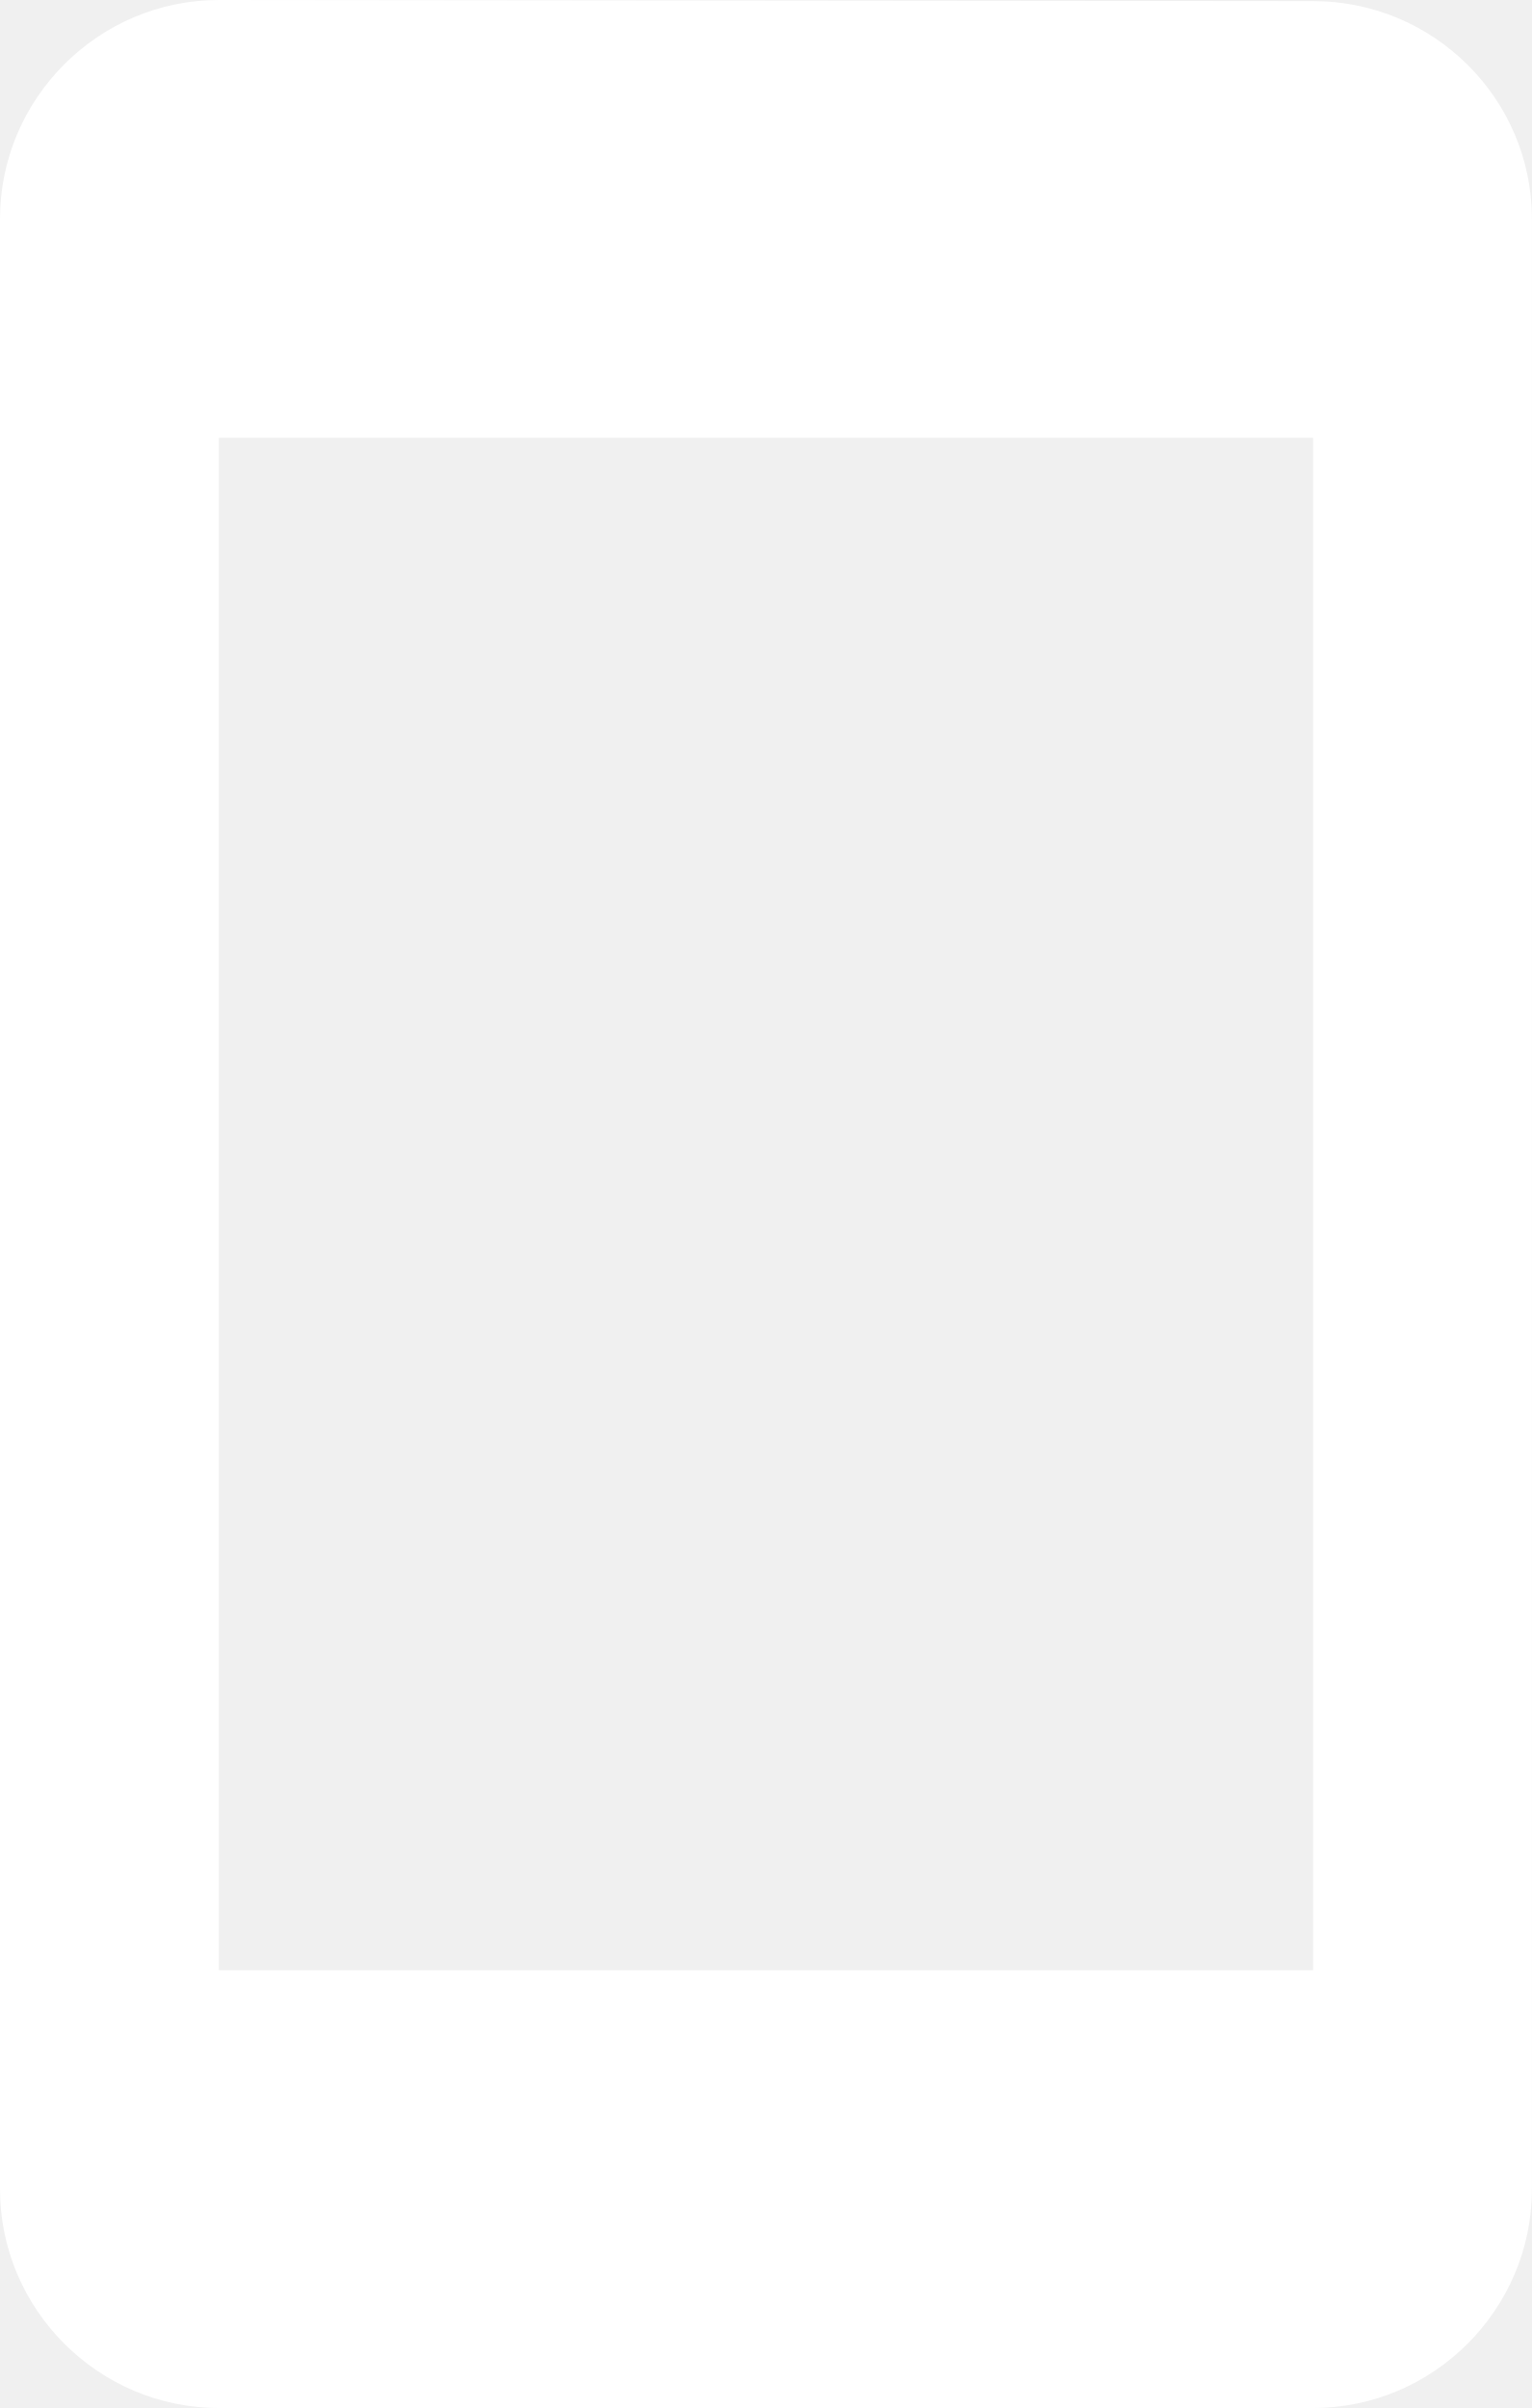
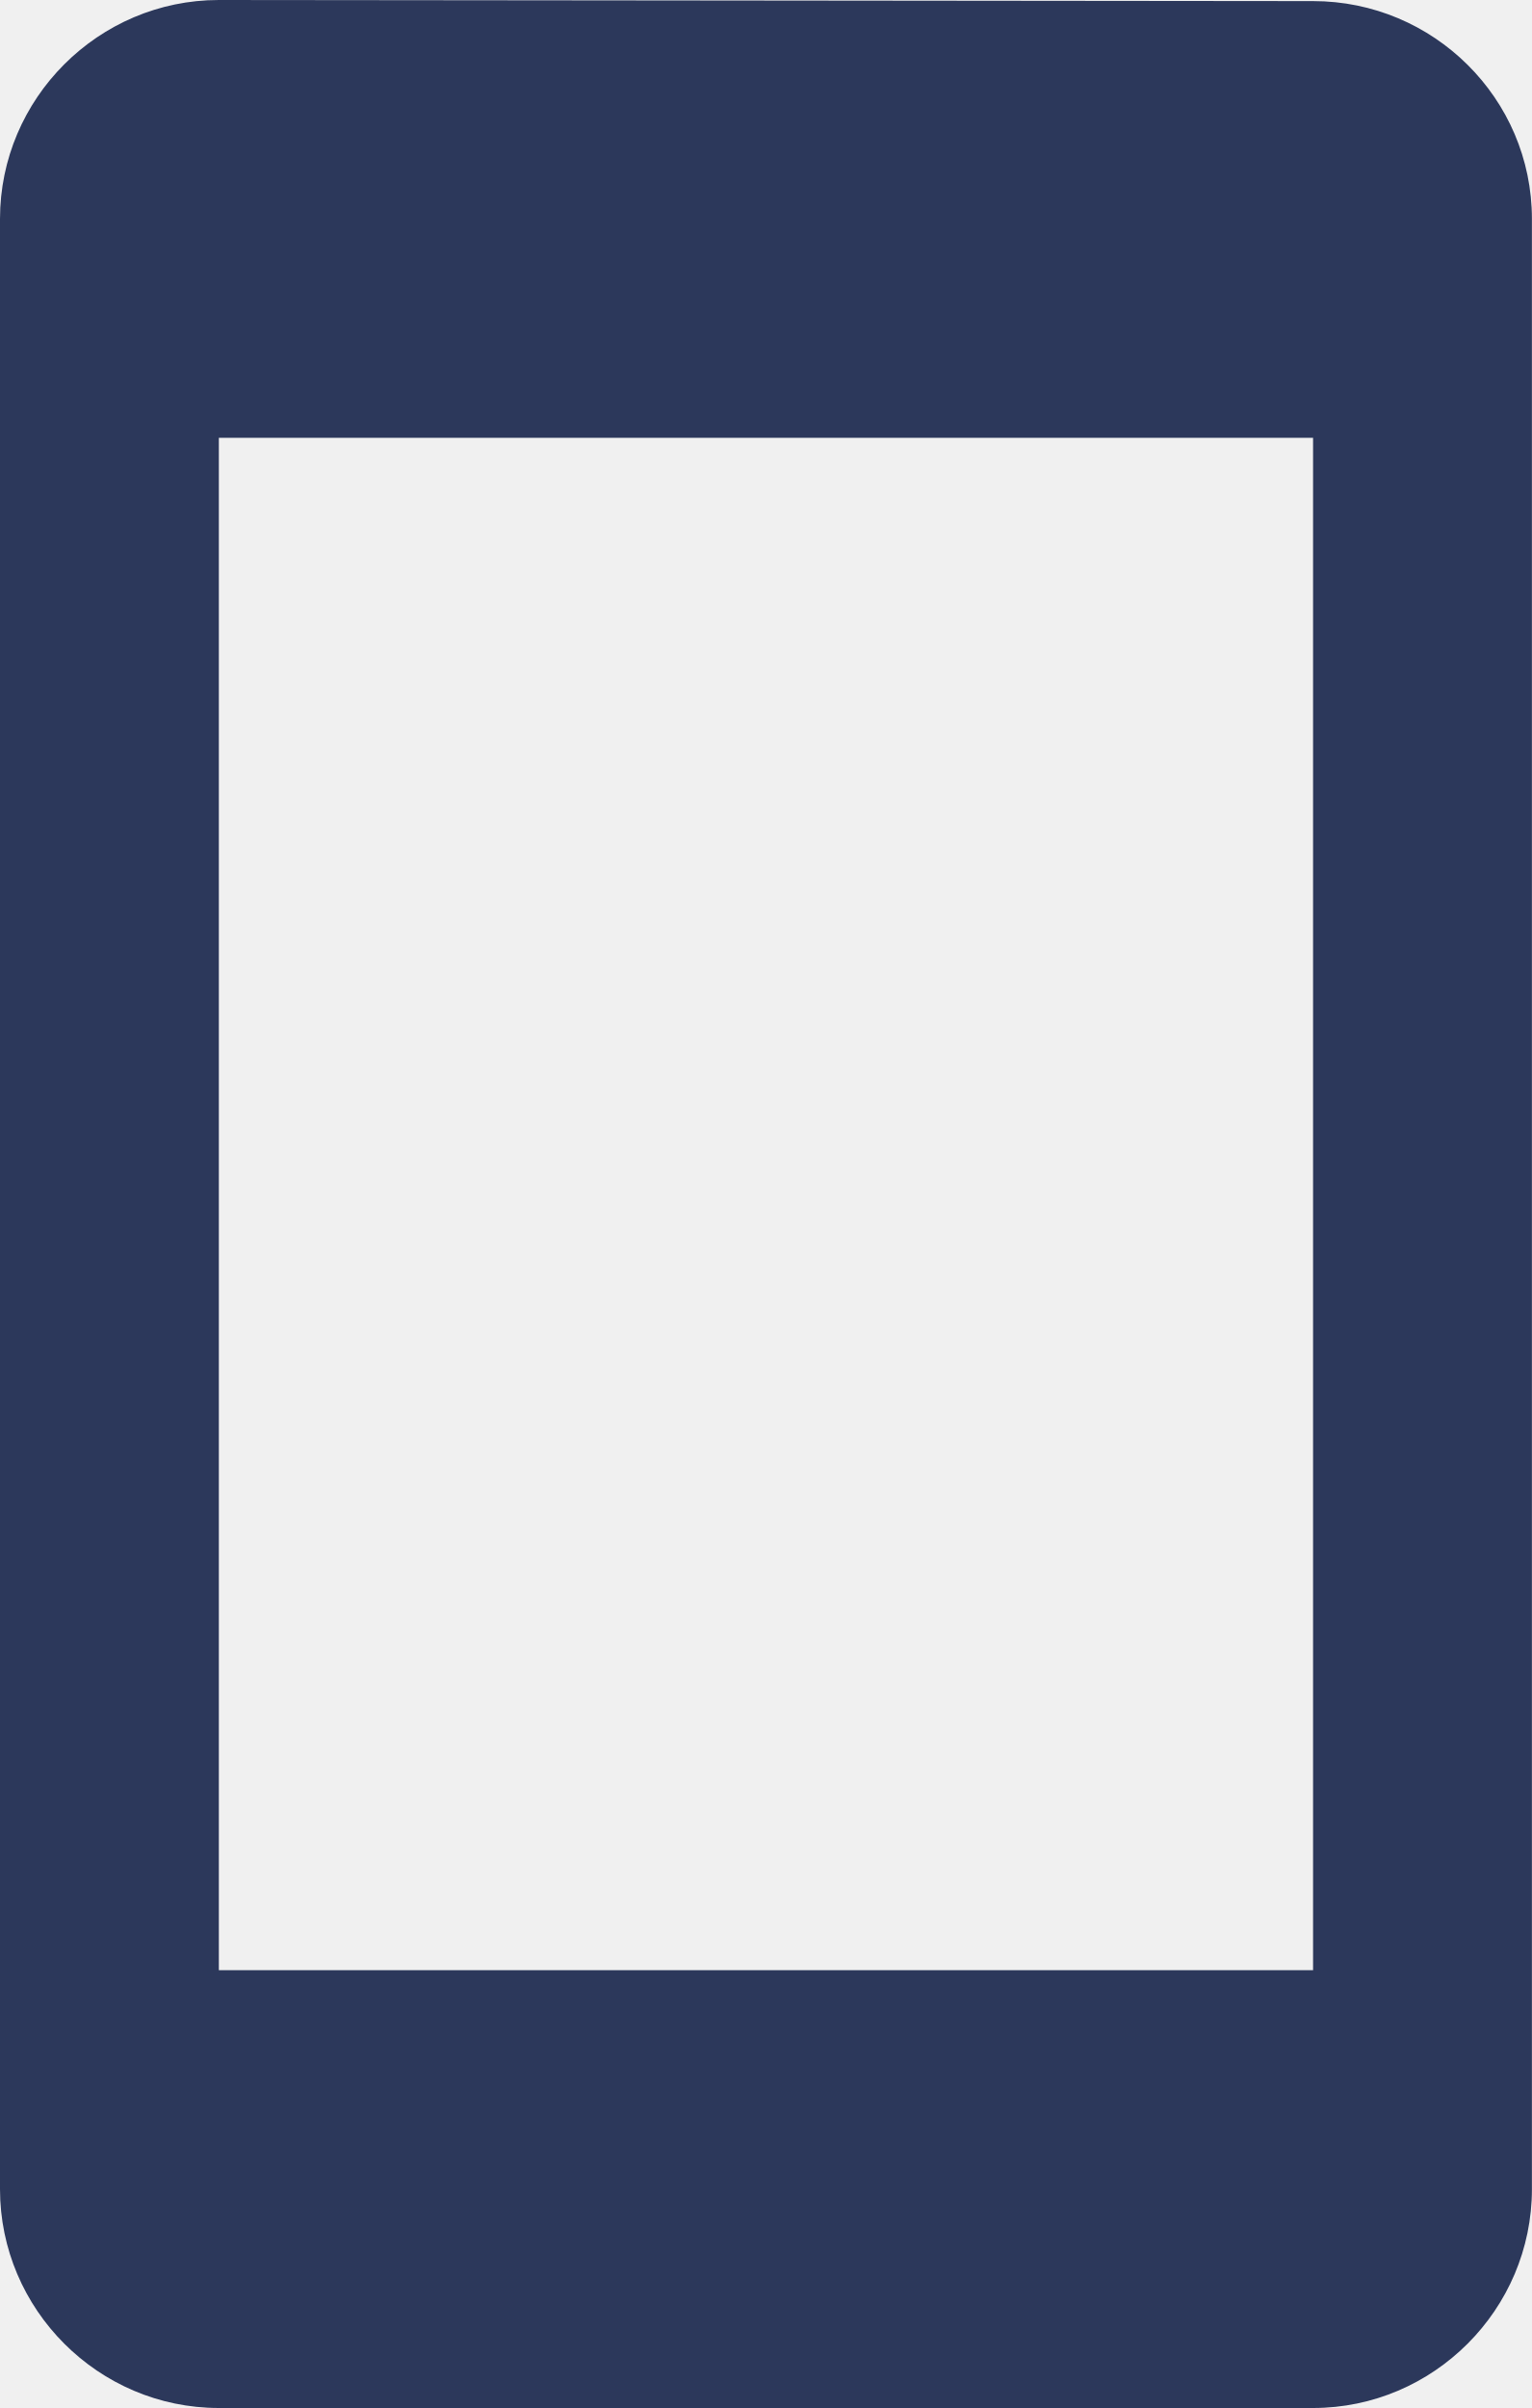
<svg xmlns="http://www.w3.org/2000/svg" width="56" height="88" viewBox="0 0 56 88" fill="none">
-   <path d="M48 0.04L8 0C3.6 0 0 3.6 0 8V80C0 84.4 3.6 88 8 88H48C52.4 88 56 84.4 56 80V8C56 3.6 52.4 0.04 48 0.04ZM48 72H8V16H48V72Z" fill="white" />
+   <path d="M48 0.04L8 0C3.6 0 0 3.6 0 8V80C0 84.4 3.6 88 8 88H48C52.4 88 56 84.4 56 80V8C56 3.6 52.4 0.04 48 0.04ZM48 72H8V16H48V72Z" fill="#2c385b" />
</svg>
